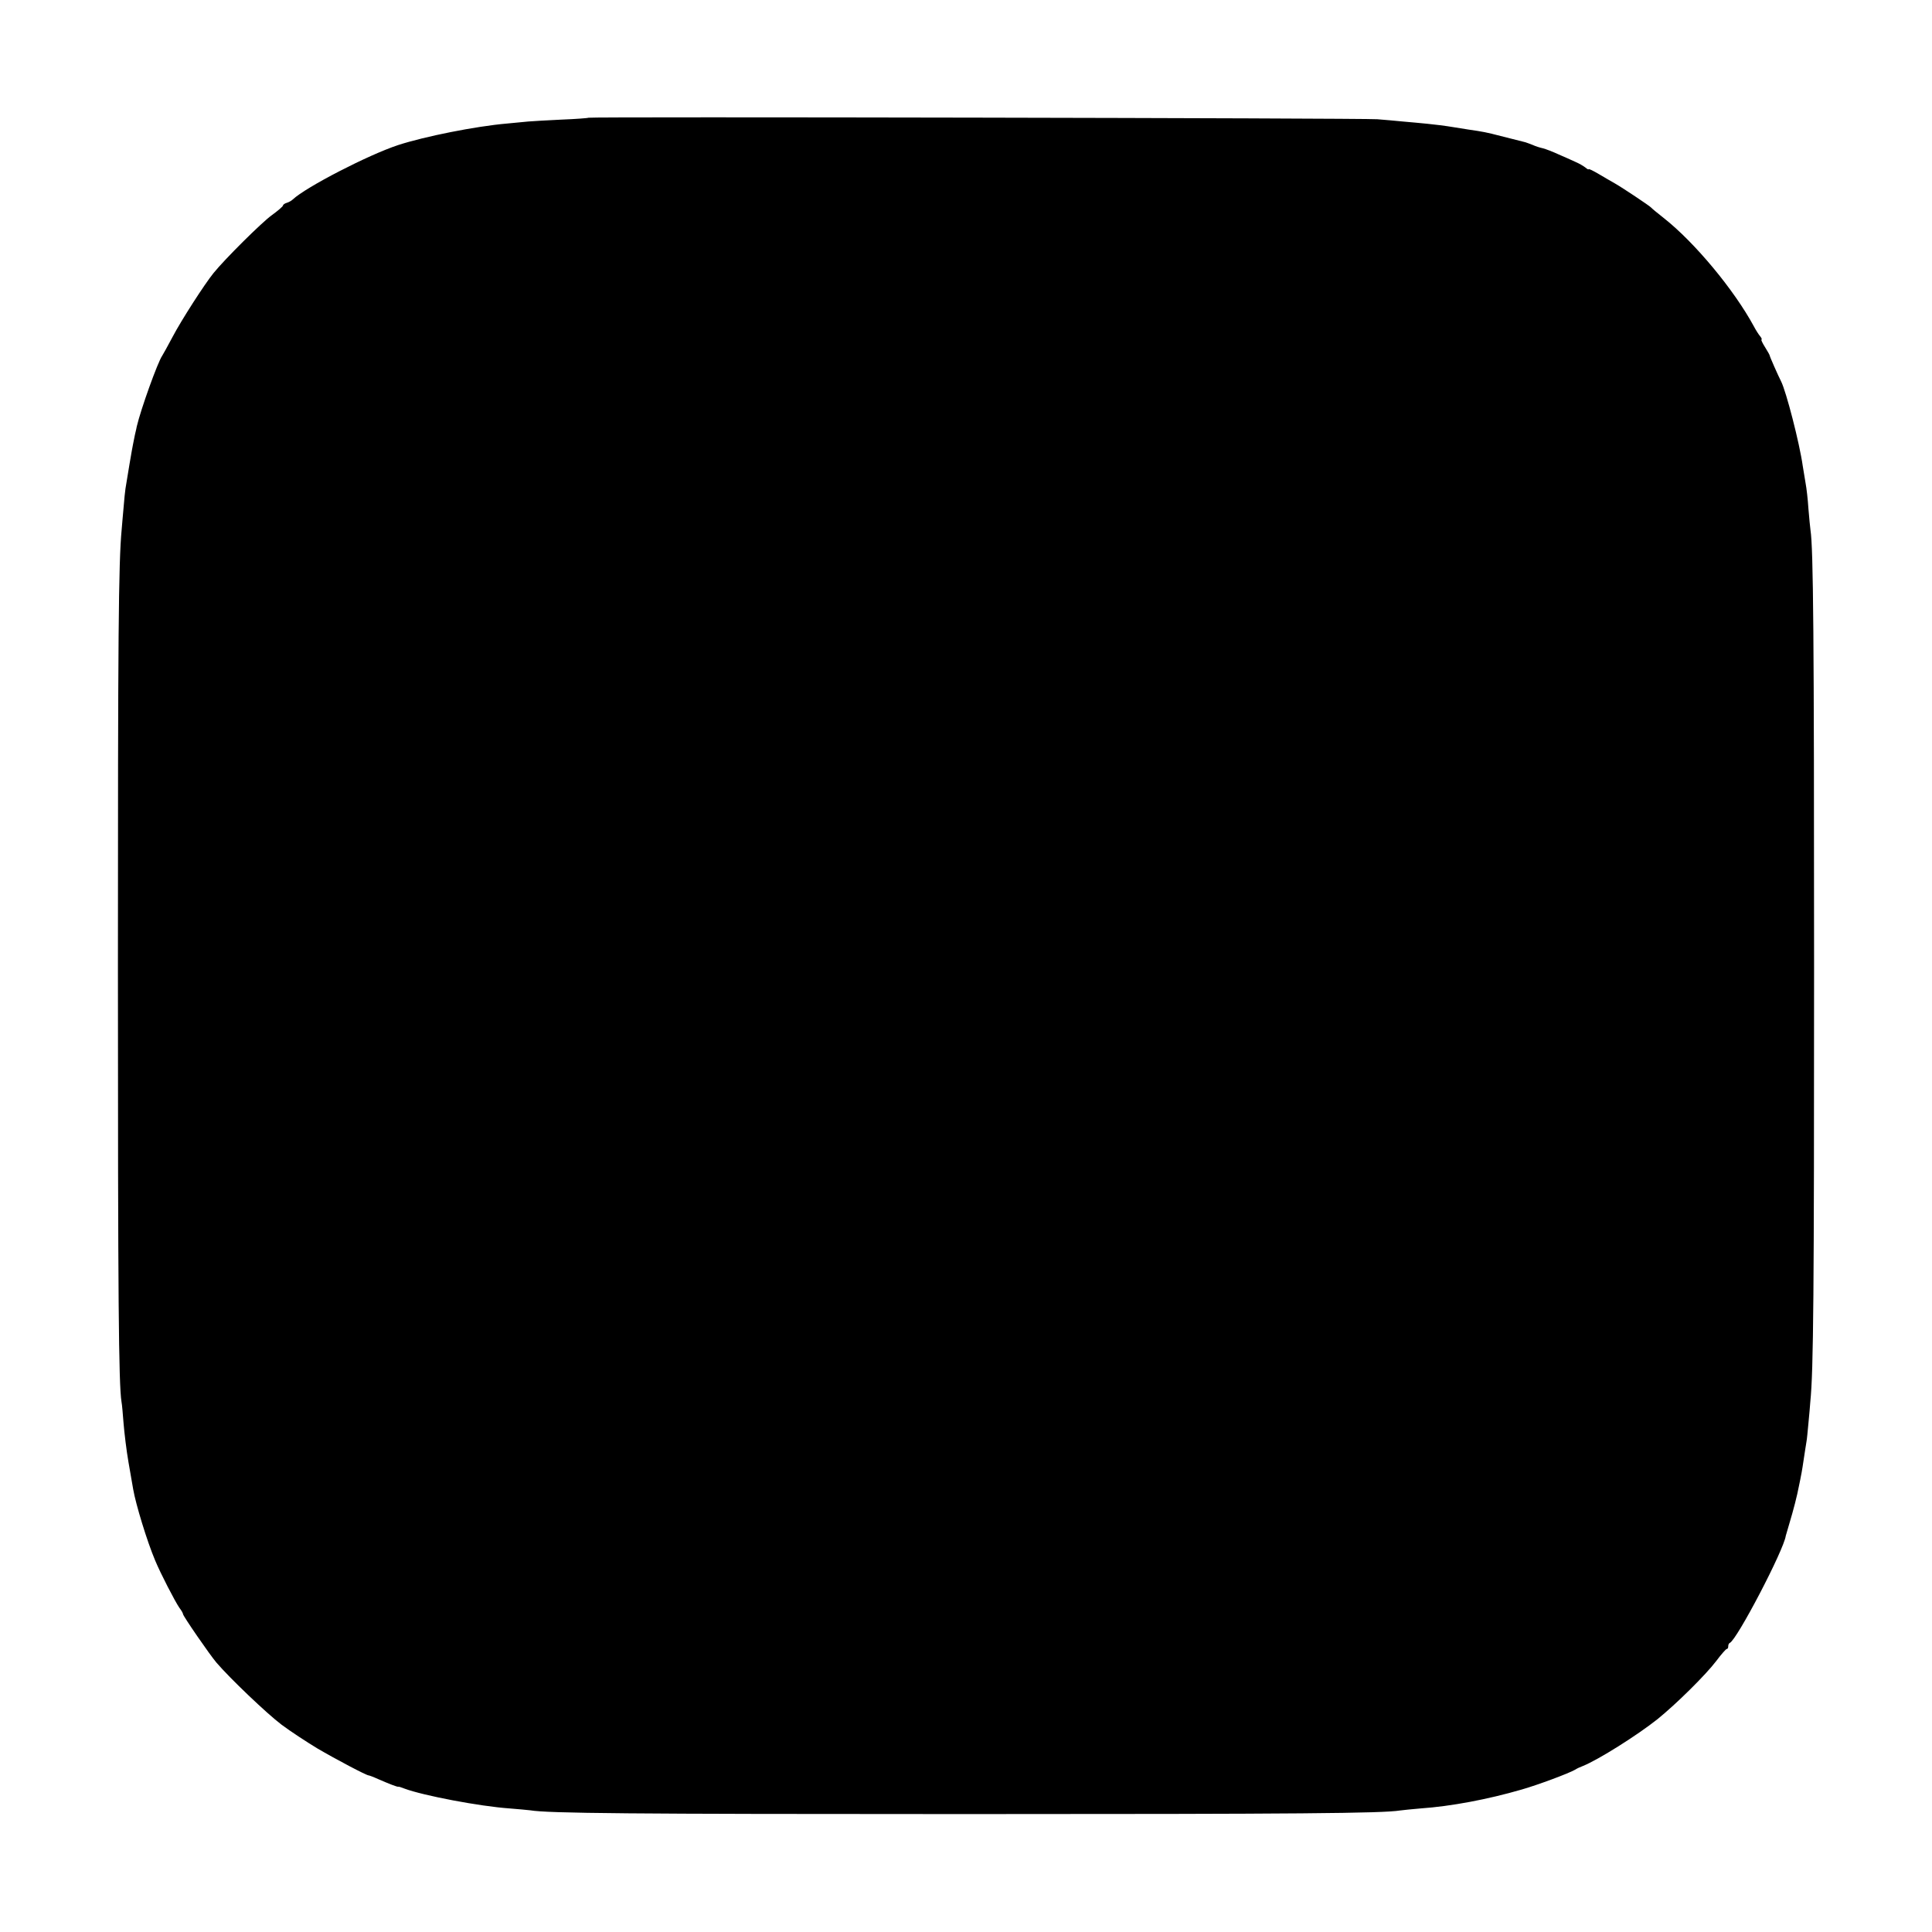
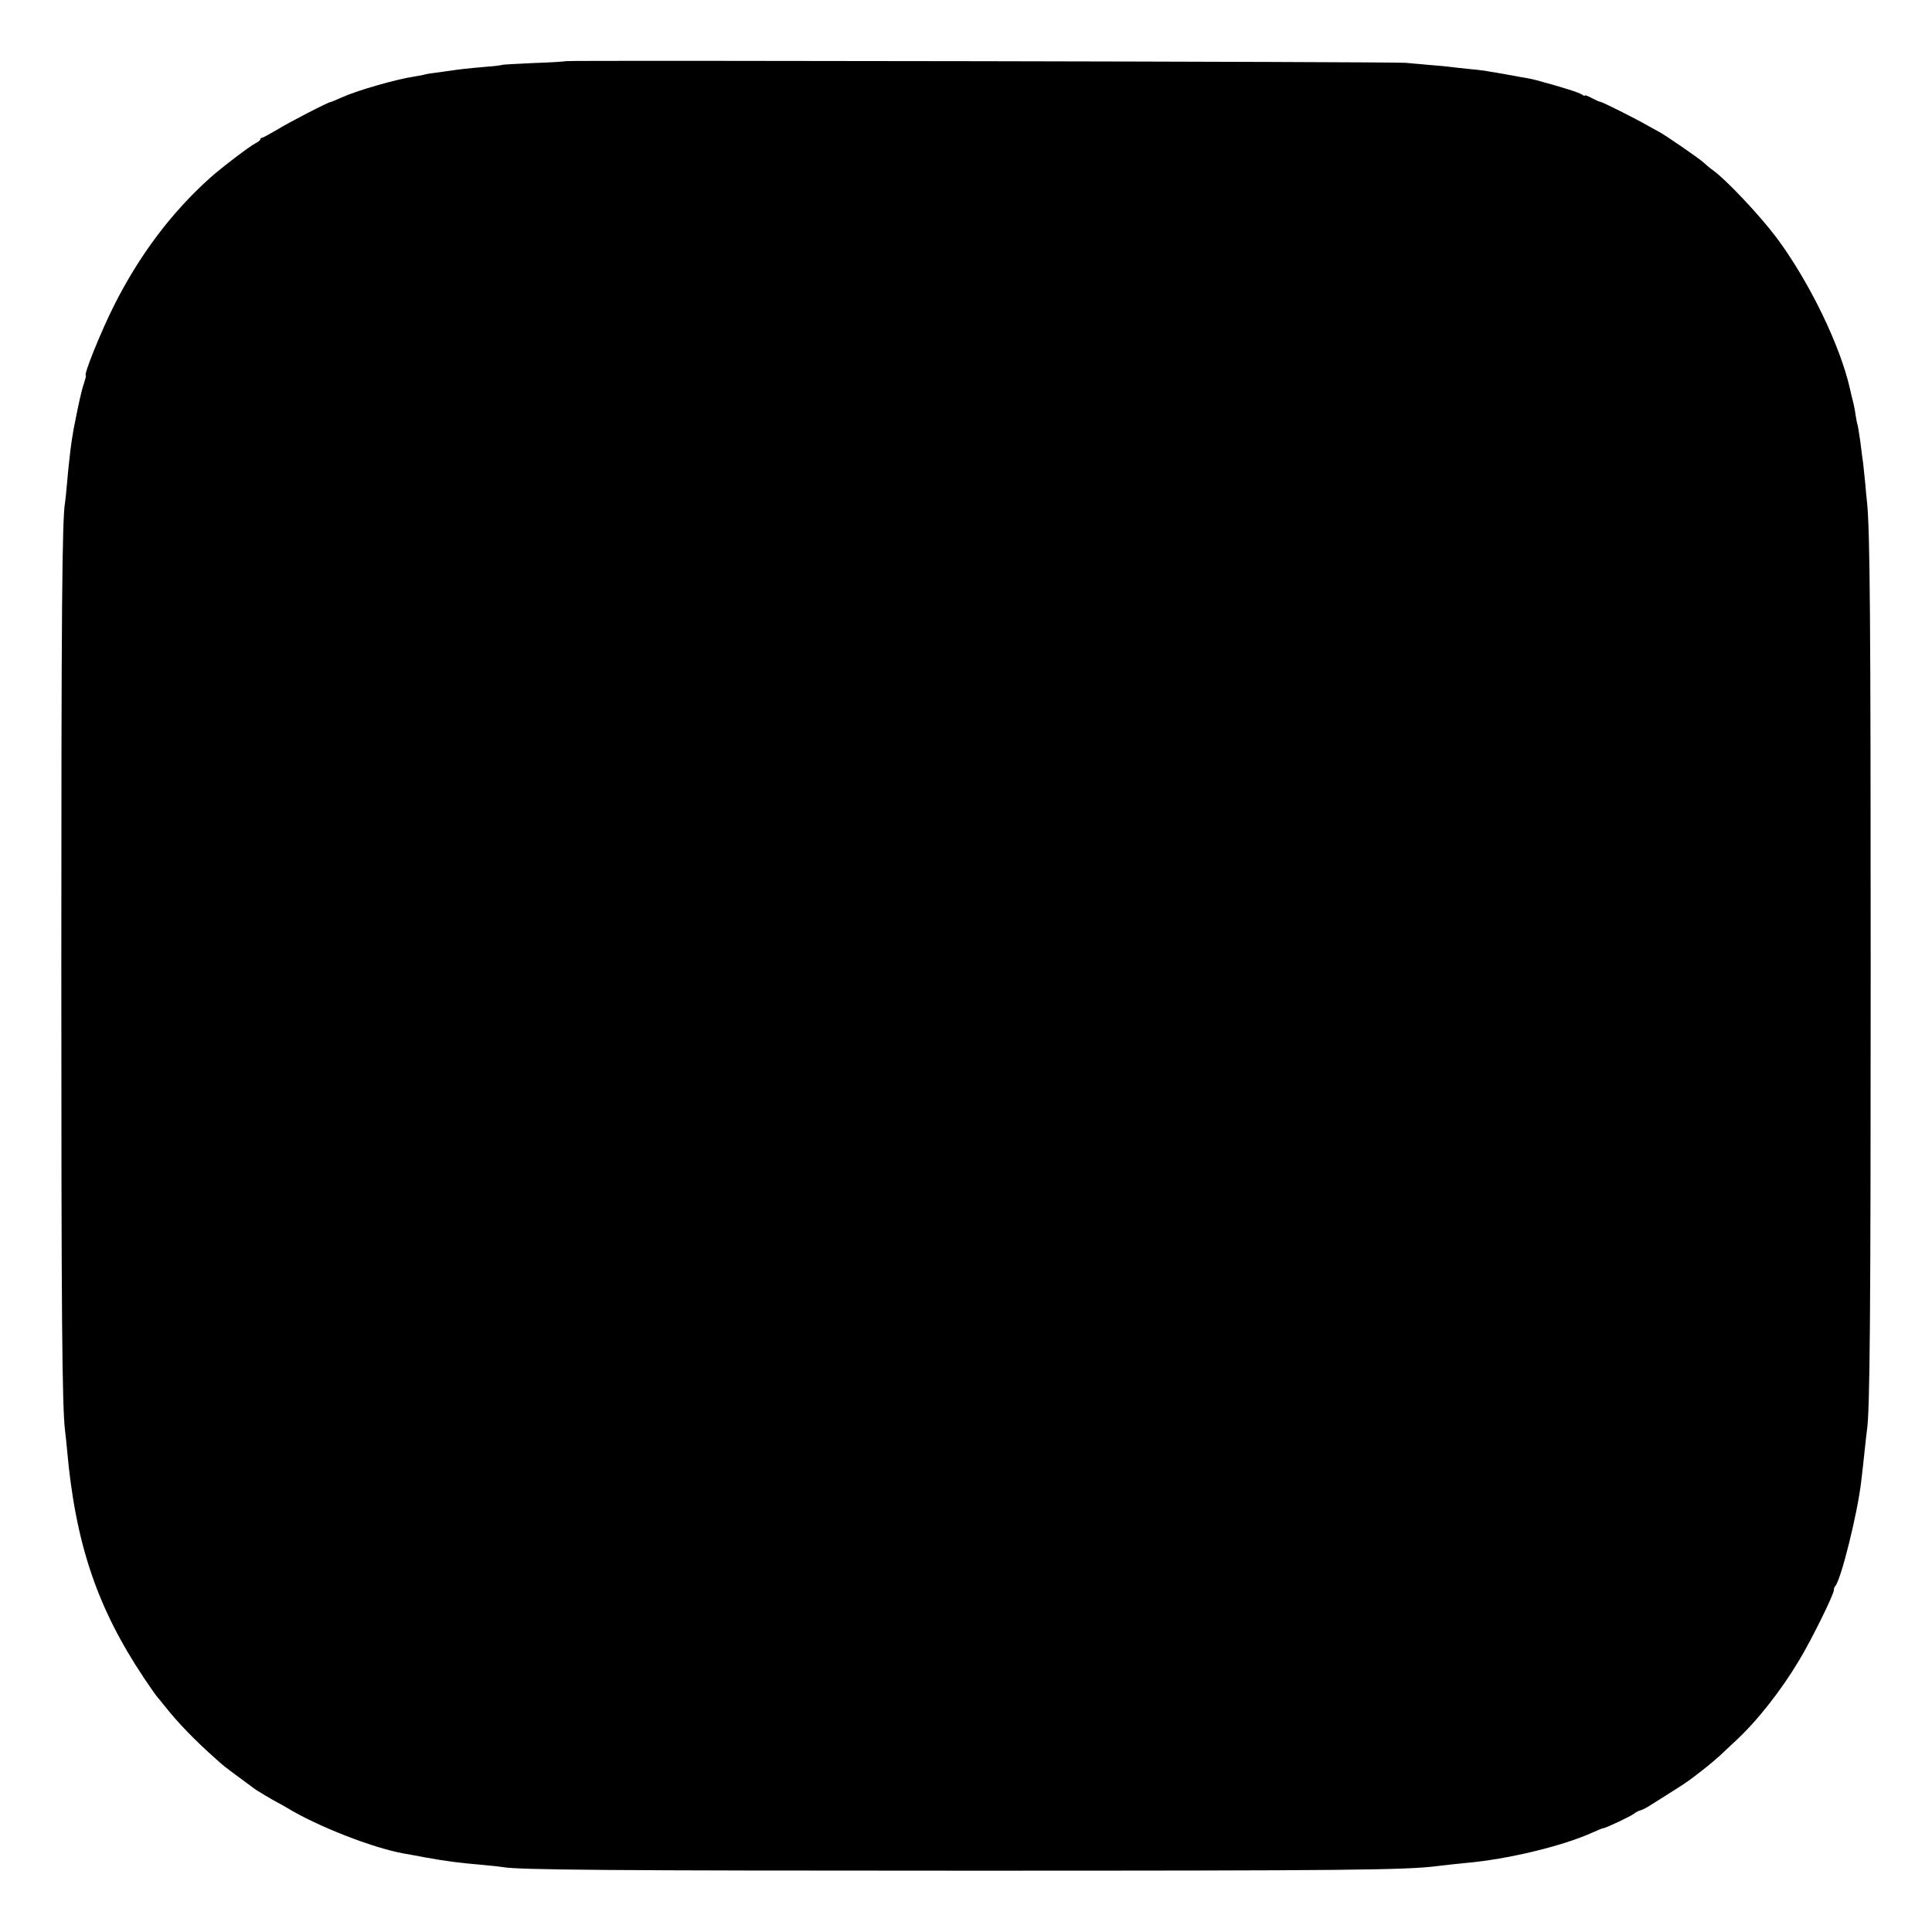
<svg xmlns="http://www.w3.org/2000/svg" version="1.0" width="1024pt" height="1024pt" viewBox="0 0 1024 1024" preserveAspectRatio="xMidYMid meet">
  <g transform="translate(0,1024) scale(0.1,-0.1)" fill="#000000" stroke="none">
-     <path d="M3119 9616 c-2 -2 -67 -7 -144 -10 -77 -4 -156 -8 -175 -10 -19 -2 -71 -7 -115 -11 -162 -14 -434 -68 -575 -114 -158 -52 -489 -223 -558 -288 -6 -6 -21 -15 -32 -18 -11 -3 -20 -10 -20 -14 0 -5 -27 -28 -60 -52 -54 -39 -249 -233 -308 -306 -48 -59 -172 -252 -217 -338 -26 -49 -51 -94 -55 -100 -24 -34 -114 -285 -135 -375 0 -3 -5 -23 -10 -45 -4 -22 -9 -44 -10 -50 -3 -11 -34 -195 -40 -235 -2 -14 -7 -59 -10 -100 -4 -41 -8 -93 -10 -115 -17 -178 -20 -568 -20 -2320 0 -1769 4 -2211 19 -2305 3 -14 7 -65 11 -115 4 -49 15 -142 26 -205 11 -63 22 -128 25 -144 14 -80 73 -274 116 -376 29 -70 105 -217 129 -252 11 -14 19 -29 19 -33 0 -10 142 -216 177 -257 72 -84 267 -270 345 -329 48 -36 134 -92 190 -126 99 -58 260 -143 272 -143 3 0 25 -8 49 -19 55 -24 105 -44 109 -41 2 1 16 -4 32 -10 99 -37 399 -94 556 -105 47 -4 96 -8 110 -10 96 -16 519 -20 2300 -20 1784 0 2216 4 2310 19 14 2 63 7 110 11 160 11 356 48 535 100 87 25 248 85 283 105 9 6 28 15 42 20 82 33 288 163 395 248 100 81 256 235 312 309 26 35 51 63 55 63 5 0 8 6 8 14 0 8 3 16 8 18 38 16 287 493 297 568 1 3 9 32 19 65 22 73 41 147 51 200 5 22 9 45 10 50 2 6 5 28 9 50 11 71 18 120 21 136 2 9 6 52 10 95 4 43 9 95 10 114 17 167 20 573 20 2310 0 1756 -4 2212 -19 2310 -2 14 -7 65 -11 114 -3 49 -10 109 -15 135 -4 25 -11 66 -15 91 -17 121 -88 396 -115 449 -15 29 -60 131 -60 136 0 3 -11 23 -25 45 -14 22 -22 40 -19 40 4 0 1 8 -7 18 -8 9 -23 33 -33 52 -105 194 -313 444 -476 573 -36 28 -67 54 -70 58 -7 8 -152 105 -191 127 -19 11 -58 33 -86 50 -29 17 -53 29 -53 25 0 -3 -8 1 -17 9 -10 8 -34 22 -53 30 -19 9 -60 27 -90 40 -30 14 -67 28 -82 32 -15 3 -40 11 -55 18 -15 6 -32 12 -38 14 -21 5 -141 36 -178 45 -20 5 -54 12 -75 15 -20 3 -75 11 -122 19 -47 8 -112 16 -145 19 -33 3 -91 9 -130 12 -38 4 -99 9 -135 12 -77 6 -4175 14 -4181 8z" />
+     <path d="M2999 9916 c-2 -2 -78 -7 -168 -10 -90 -4 -167 -8 -170 -10 -3 -2 -42 -7 -86 -10 -92 -8 -147 -14 -190 -21 -16 -2 -52 -7 -80 -11 -27 -3 -52 -8 -55 -9 -3 -2 -26 -6 -50 -10 -97 -14 -306 -74 -388 -111 -29 -13 -55 -24 -58 -24 -12 0 -222 -108 -288 -149 -38 -22 -72 -41 -77 -41 -5 0 -9 -4 -9 -8 0 -5 -12 -15 -27 -22 -30 -15 -186 -134 -241 -184 -205 -184 -374 -410 -508 -676 -71 -142 -163 -370 -149 -370 2 0 -2 -17 -9 -39 -12 -32 -31 -117 -51 -221 -3 -14 -7 -36 -9 -50 -3 -14 -8 -50 -12 -80 -3 -30 -8 -66 -9 -80 -2 -14 -6 -60 -10 -104 -4 -43 -8 -87 -10 -98 -16 -81 -20 -586 -20 -2453 0 -1869 4 -2339 20 -2470 2 -16 7 -59 10 -95 44 -500 160 -843 409 -1215 33 -49 63 -92 66 -95 3 -3 23 -27 45 -55 70 -88 158 -179 265 -274 49 -44 52 -46 128 -102 37 -27 72 -53 77 -57 15 -12 108 -67 125 -75 8 -4 31 -17 50 -28 162 -99 455 -213 620 -243 14 -2 63 -11 110 -20 115 -21 186 -30 315 -41 44 -4 89 -9 100 -11 79 -15 579 -19 2455 -19 2031 0 2336 3 2503 25 40 5 106 12 147 16 219 19 510 89 668 160 29 13 55 24 59 24 13 0 148 64 165 78 9 7 22 14 30 16 7 1 24 9 38 17 14 9 66 41 116 73 50 31 109 70 130 87 22 16 54 42 73 57 19 15 49 41 67 57 17 17 54 50 80 75 117 108 243 268 341 432 65 108 183 347 183 371 0 8 3 17 7 20 30 31 119 388 138 557 8 68 9 76 20 180 4 36 8 75 10 88 16 101 20 596 20 2462 0 1858 -4 2302 -19 2455 -2 17 -7 64 -10 105 -4 41 -9 89 -11 105 -3 17 -9 68 -15 115 -7 46 -13 87 -15 90 -2 3 -6 26 -10 50 -3 25 -11 63 -17 85 -5 22 -12 47 -13 55 -52 230 -215 566 -388 799 -90 120 -271 312 -340 360 -12 8 -33 26 -47 39 -25 23 -212 152 -240 165 -8 4 -35 19 -60 33 -60 35 -238 124 -247 124 -5 0 -25 9 -46 20 -20 11 -37 17 -37 14 0 -4 -6 -2 -12 3 -16 12 -104 40 -245 78 -13 4 -35 8 -50 11 -16 2 -50 9 -78 14 -27 5 -66 12 -85 15 -19 3 -46 7 -60 10 -14 2 -54 7 -90 10 -36 4 -76 8 -90 10 -14 2 -61 7 -105 10 -44 4 -105 9 -135 12 -65 6 -4445 14 -4451 9z" />
  </g>
</svg>
